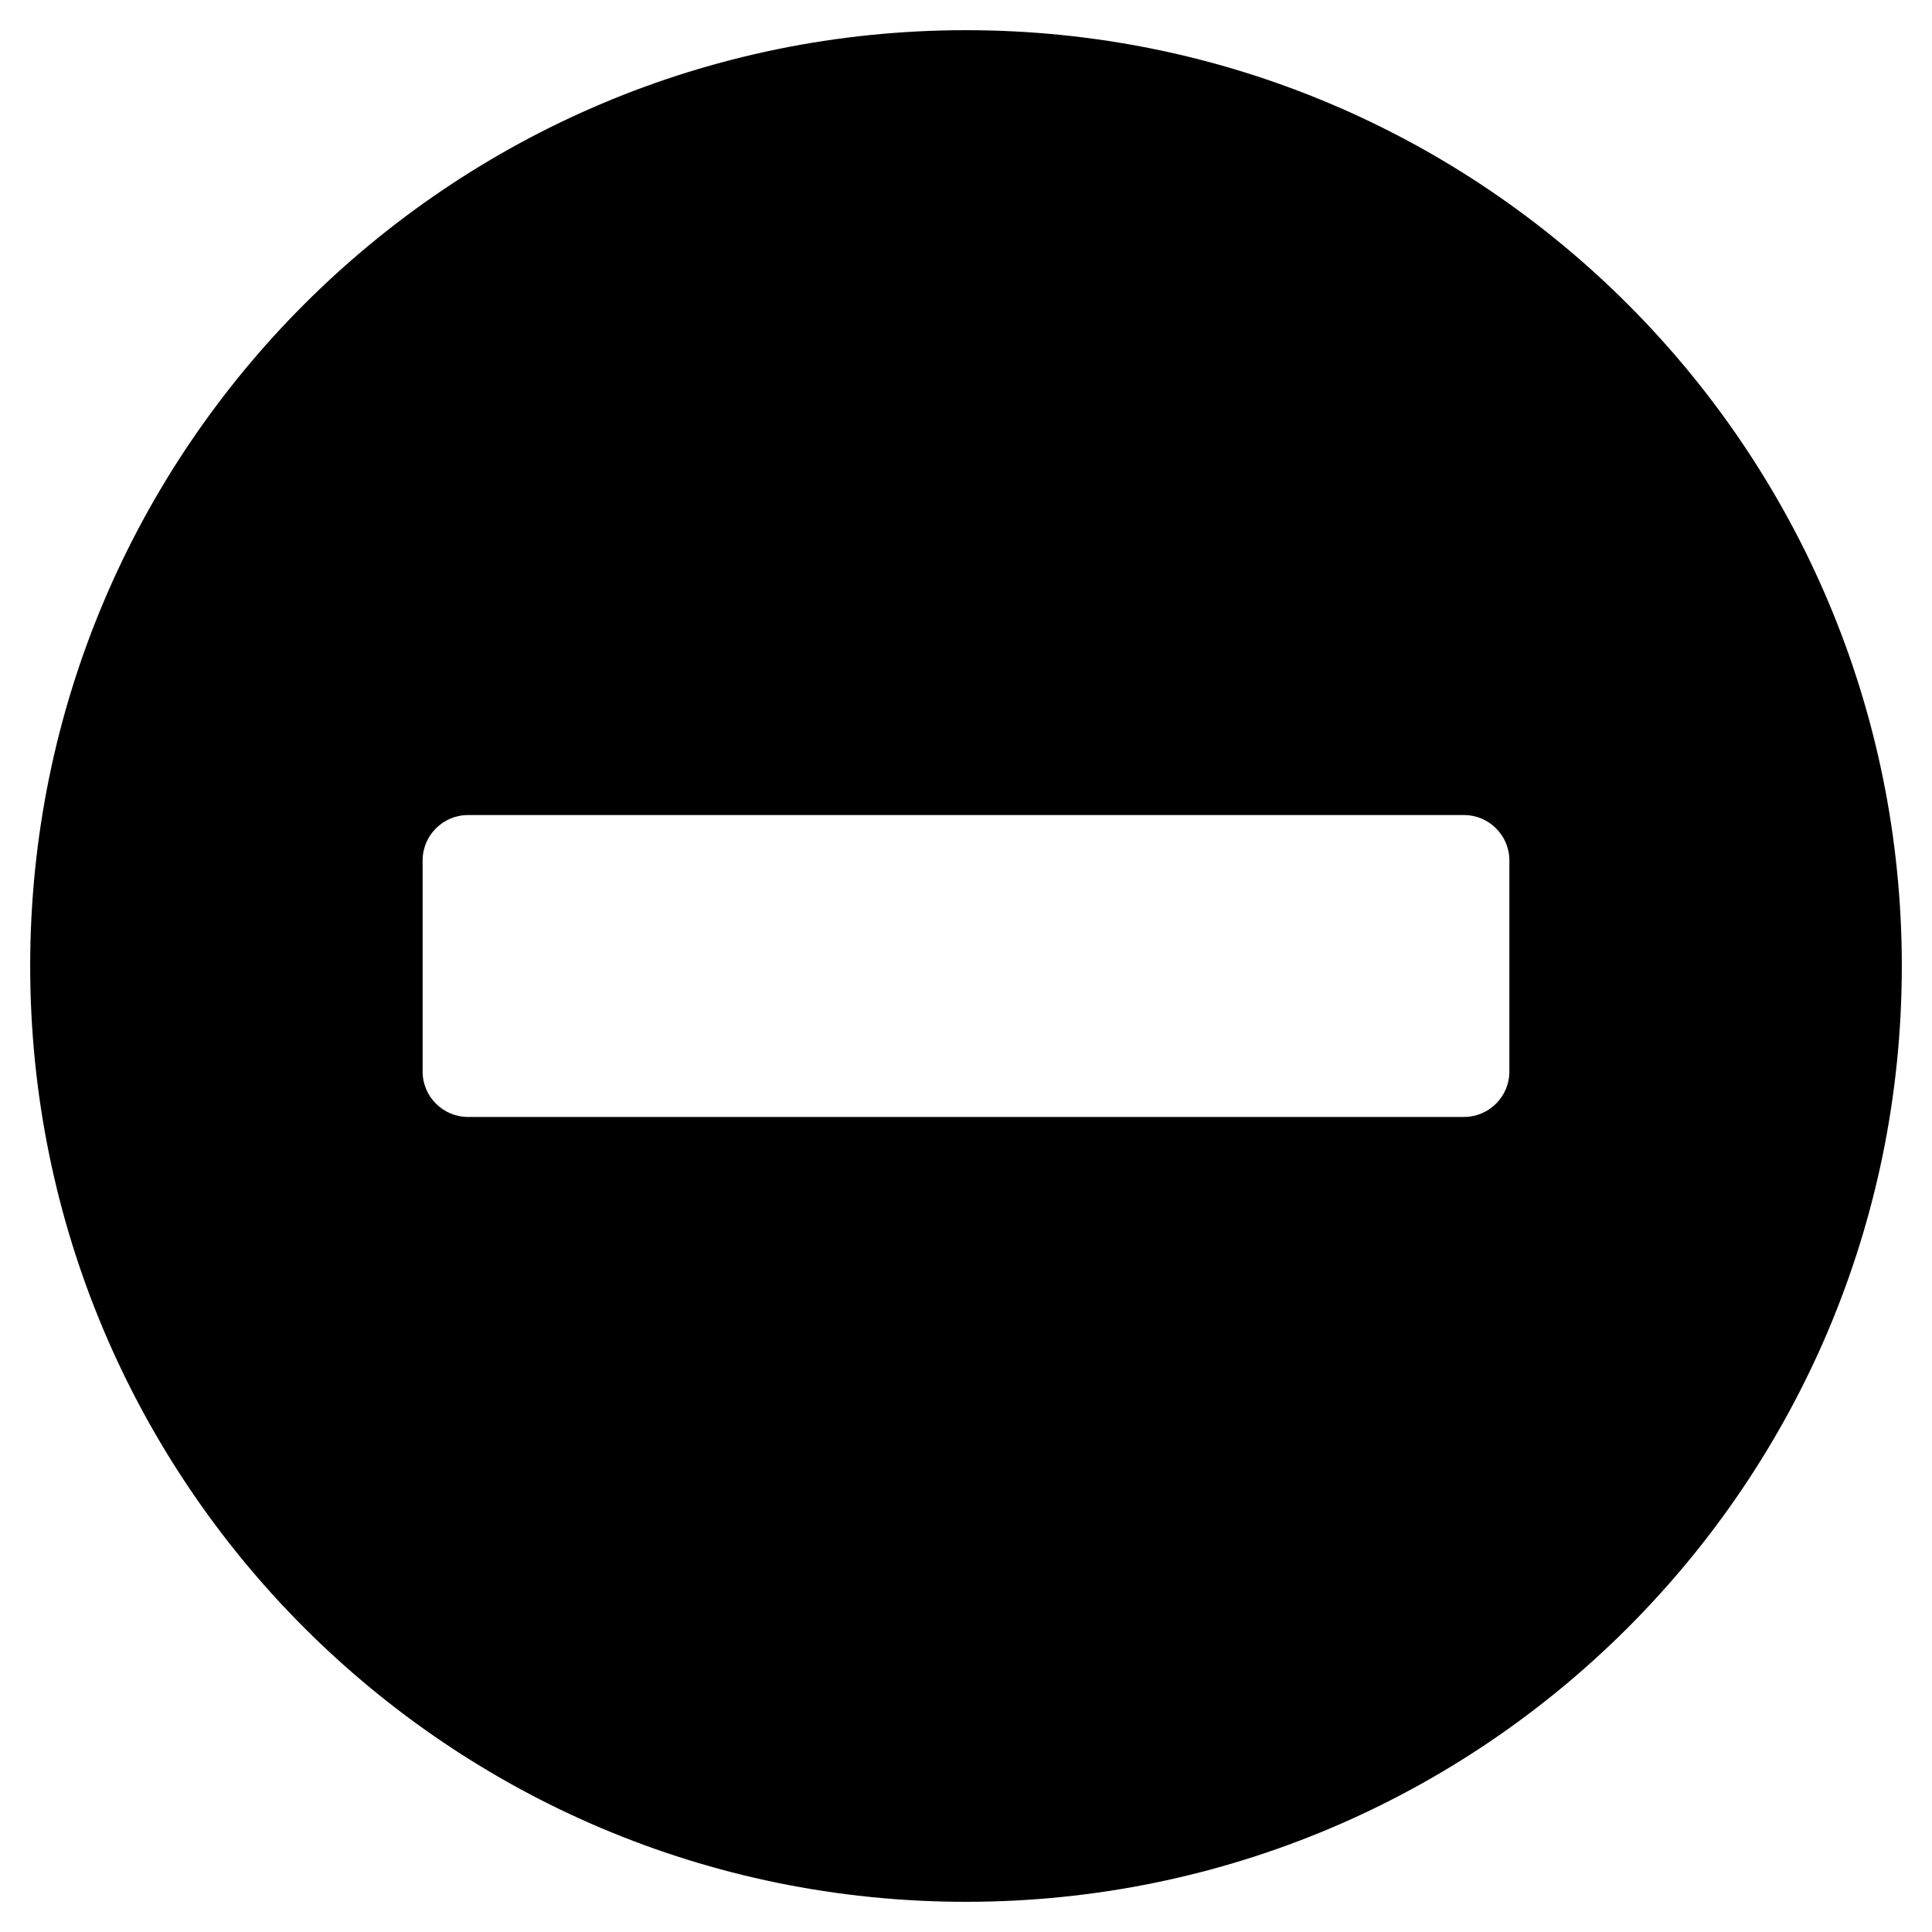
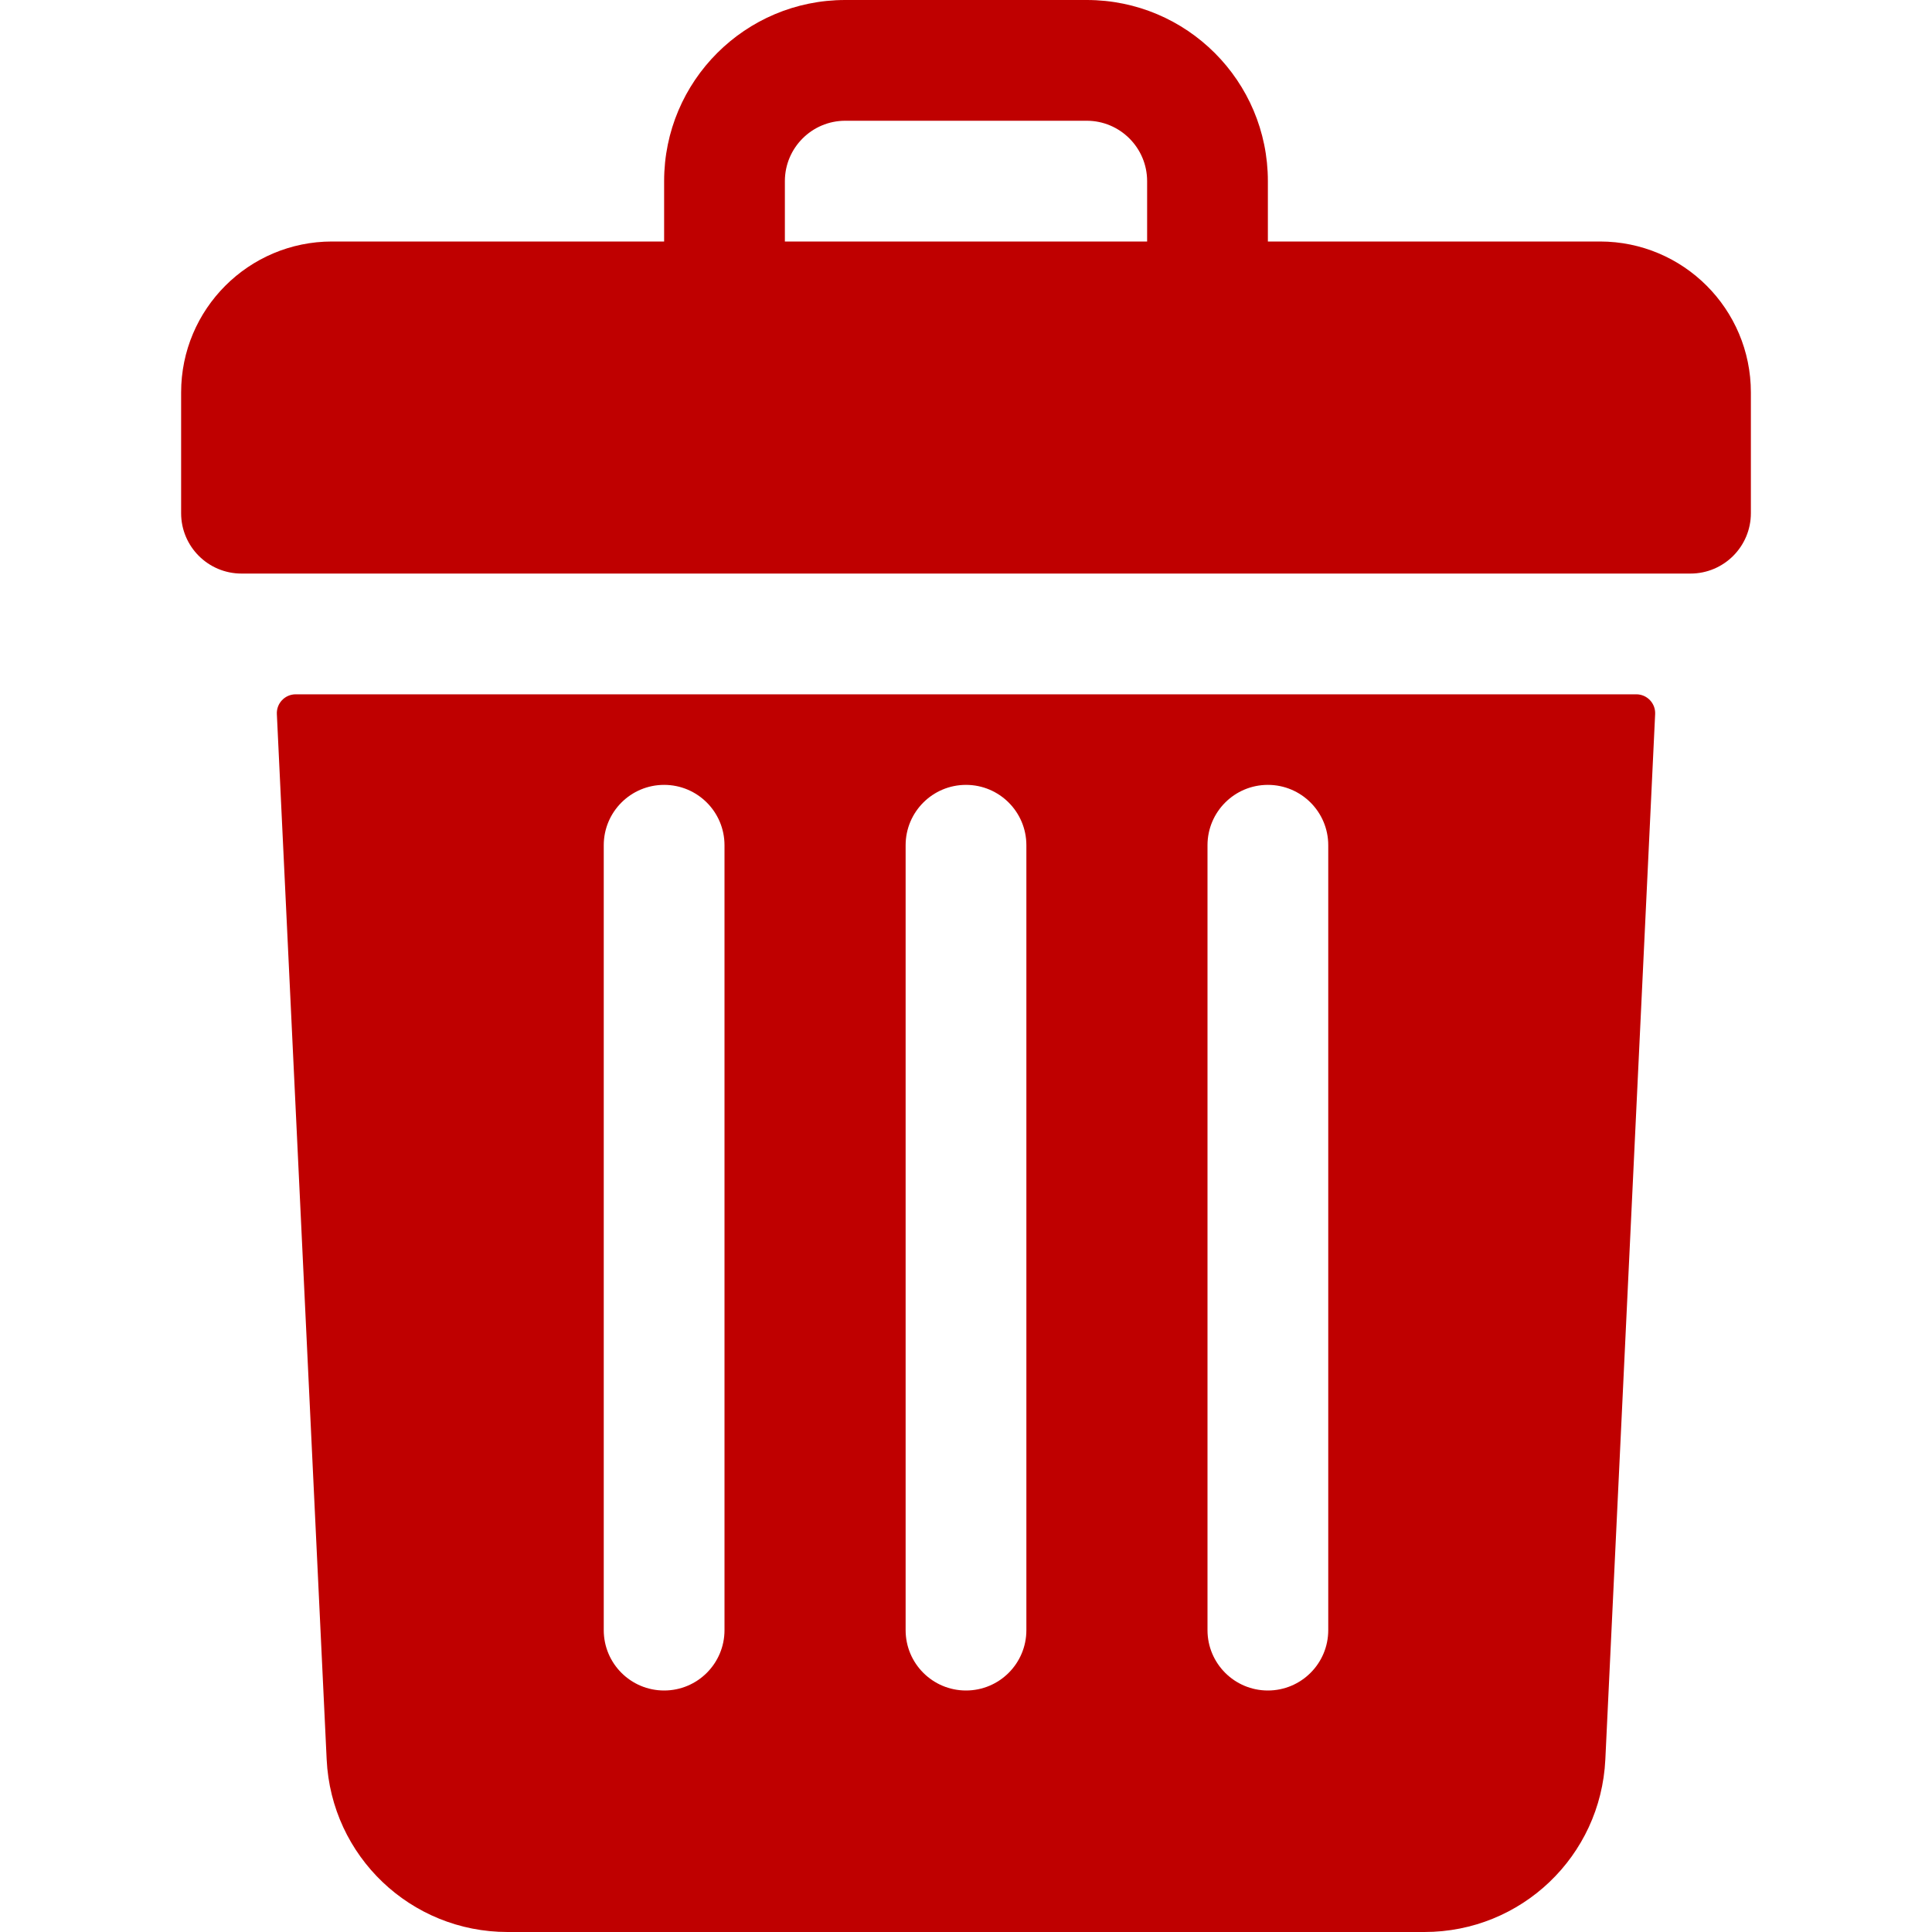
- <svg xmlns="http://www.w3.org/2000/svg" aria-hidden="true" focusable="false" data-prefix="fas" data-icon="minus-circle" class="svg-inline--fa fa-minus-circle fa-w-16" role="img" viewBox="0 0 512 512">
-   <path fill="currentColor" d="M256 8C119 8 8 119 8 256s111 248 248 248 248-111 248-248S393 8 256 8zM124 296c-6.6 0-12-5.4-12-12v-56c0-6.6 5.4-12 12-12h264c6.6 0 12 5.4 12 12v56c0 6.6-5.4 12-12 12H124z" />
+ <svg xmlns="http://www.w3.org/2000/svg" width="512" height="512">
+   <g>
+     <rect fill="none" id="canvas_background" height="602" width="802" y="-1" x="-1" />
+   </g>
+   <g>
+     <g id="svg_1">
+       <path fill="#bf0000" id="svg_2" d="m424,64l-88,0l0,-16c0,-26.51 -21.49,-48 -48,-48l-64,0c-26.51,0 -48,21.49 -48,48l0,16l-88,0c-22.091,0 -40,17.909 -40,40l0,32c0,8.837 7.163,16 16,16l384,0c8.837,0 16,-7.163 16,-16l0,-32c0,-22.091 -17.909,-40 -40,-40zm-216,-16c0,-8.82 7.18,-16 16,-16l64,0c8.82,0 16,7.18 16,16l0,16l-96,0l0,-16z" />
+       <path fill="#bf0000" id="svg_3" d="m78.364,184c-2.855,0 -5.13,2.386 -4.994,5.238l13.2,277.042c1.22,25.64 22.28,45.72 47.94,45.72l242.98,0c25.66,0 46.72,-20.08 47.94,-45.72l13.2,-277.042c0.136,-2.852 -2.139,-5.238 -4.994,-5.238l-355.272,0zm241.636,40c0,-8.84 7.16,-16 16,-16s16,7.16 16,16l0,208c0,8.84 -7.16,16 -16,16s-16,-7.16 -16,-16l0,-208zm-80,0c0,-8.84 7.16,-16 16,-16s16,7.16 16,16l0,208c0,8.84 -7.16,16 -16,16s-16,-7.16 -16,-16l0,-208zm-80,0c0,-8.84 7.16,-16 16,-16s16,7.16 16,16l0,208c0,8.84 -7.16,16 -16,16s-16,-7.16 -16,-16l0,-208z" />
+     </g>
+   </g>
</svg>
